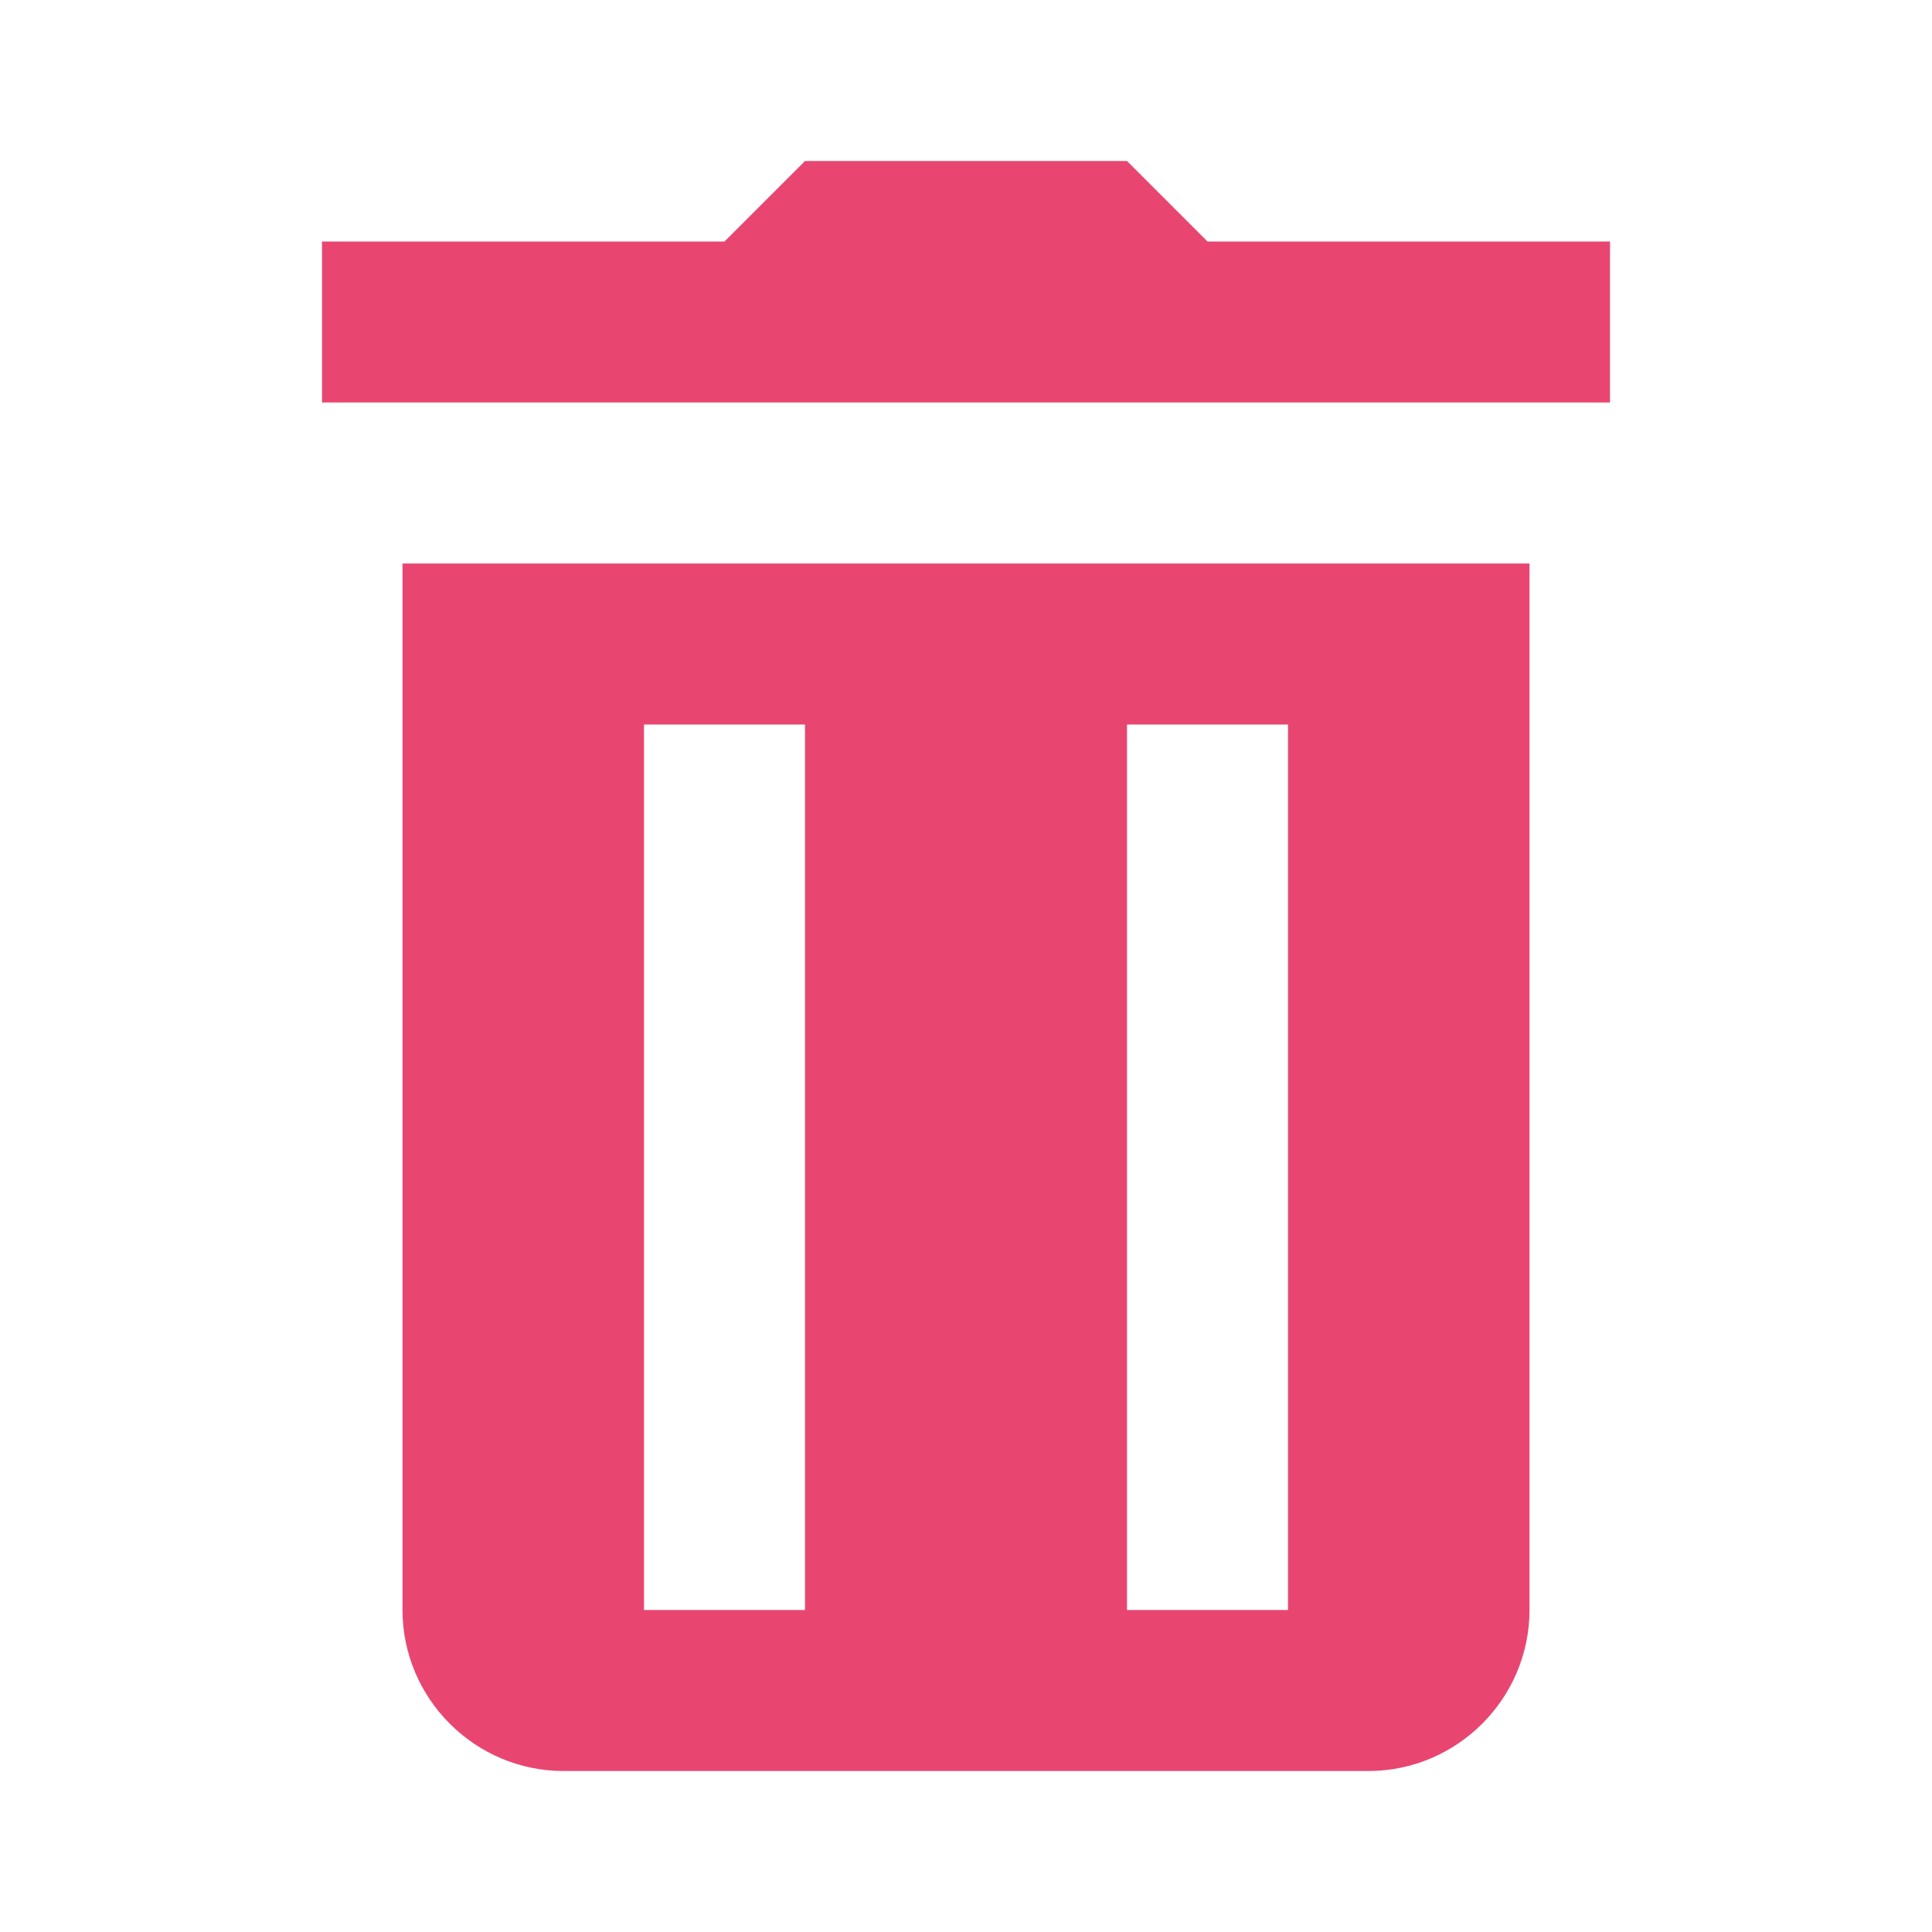
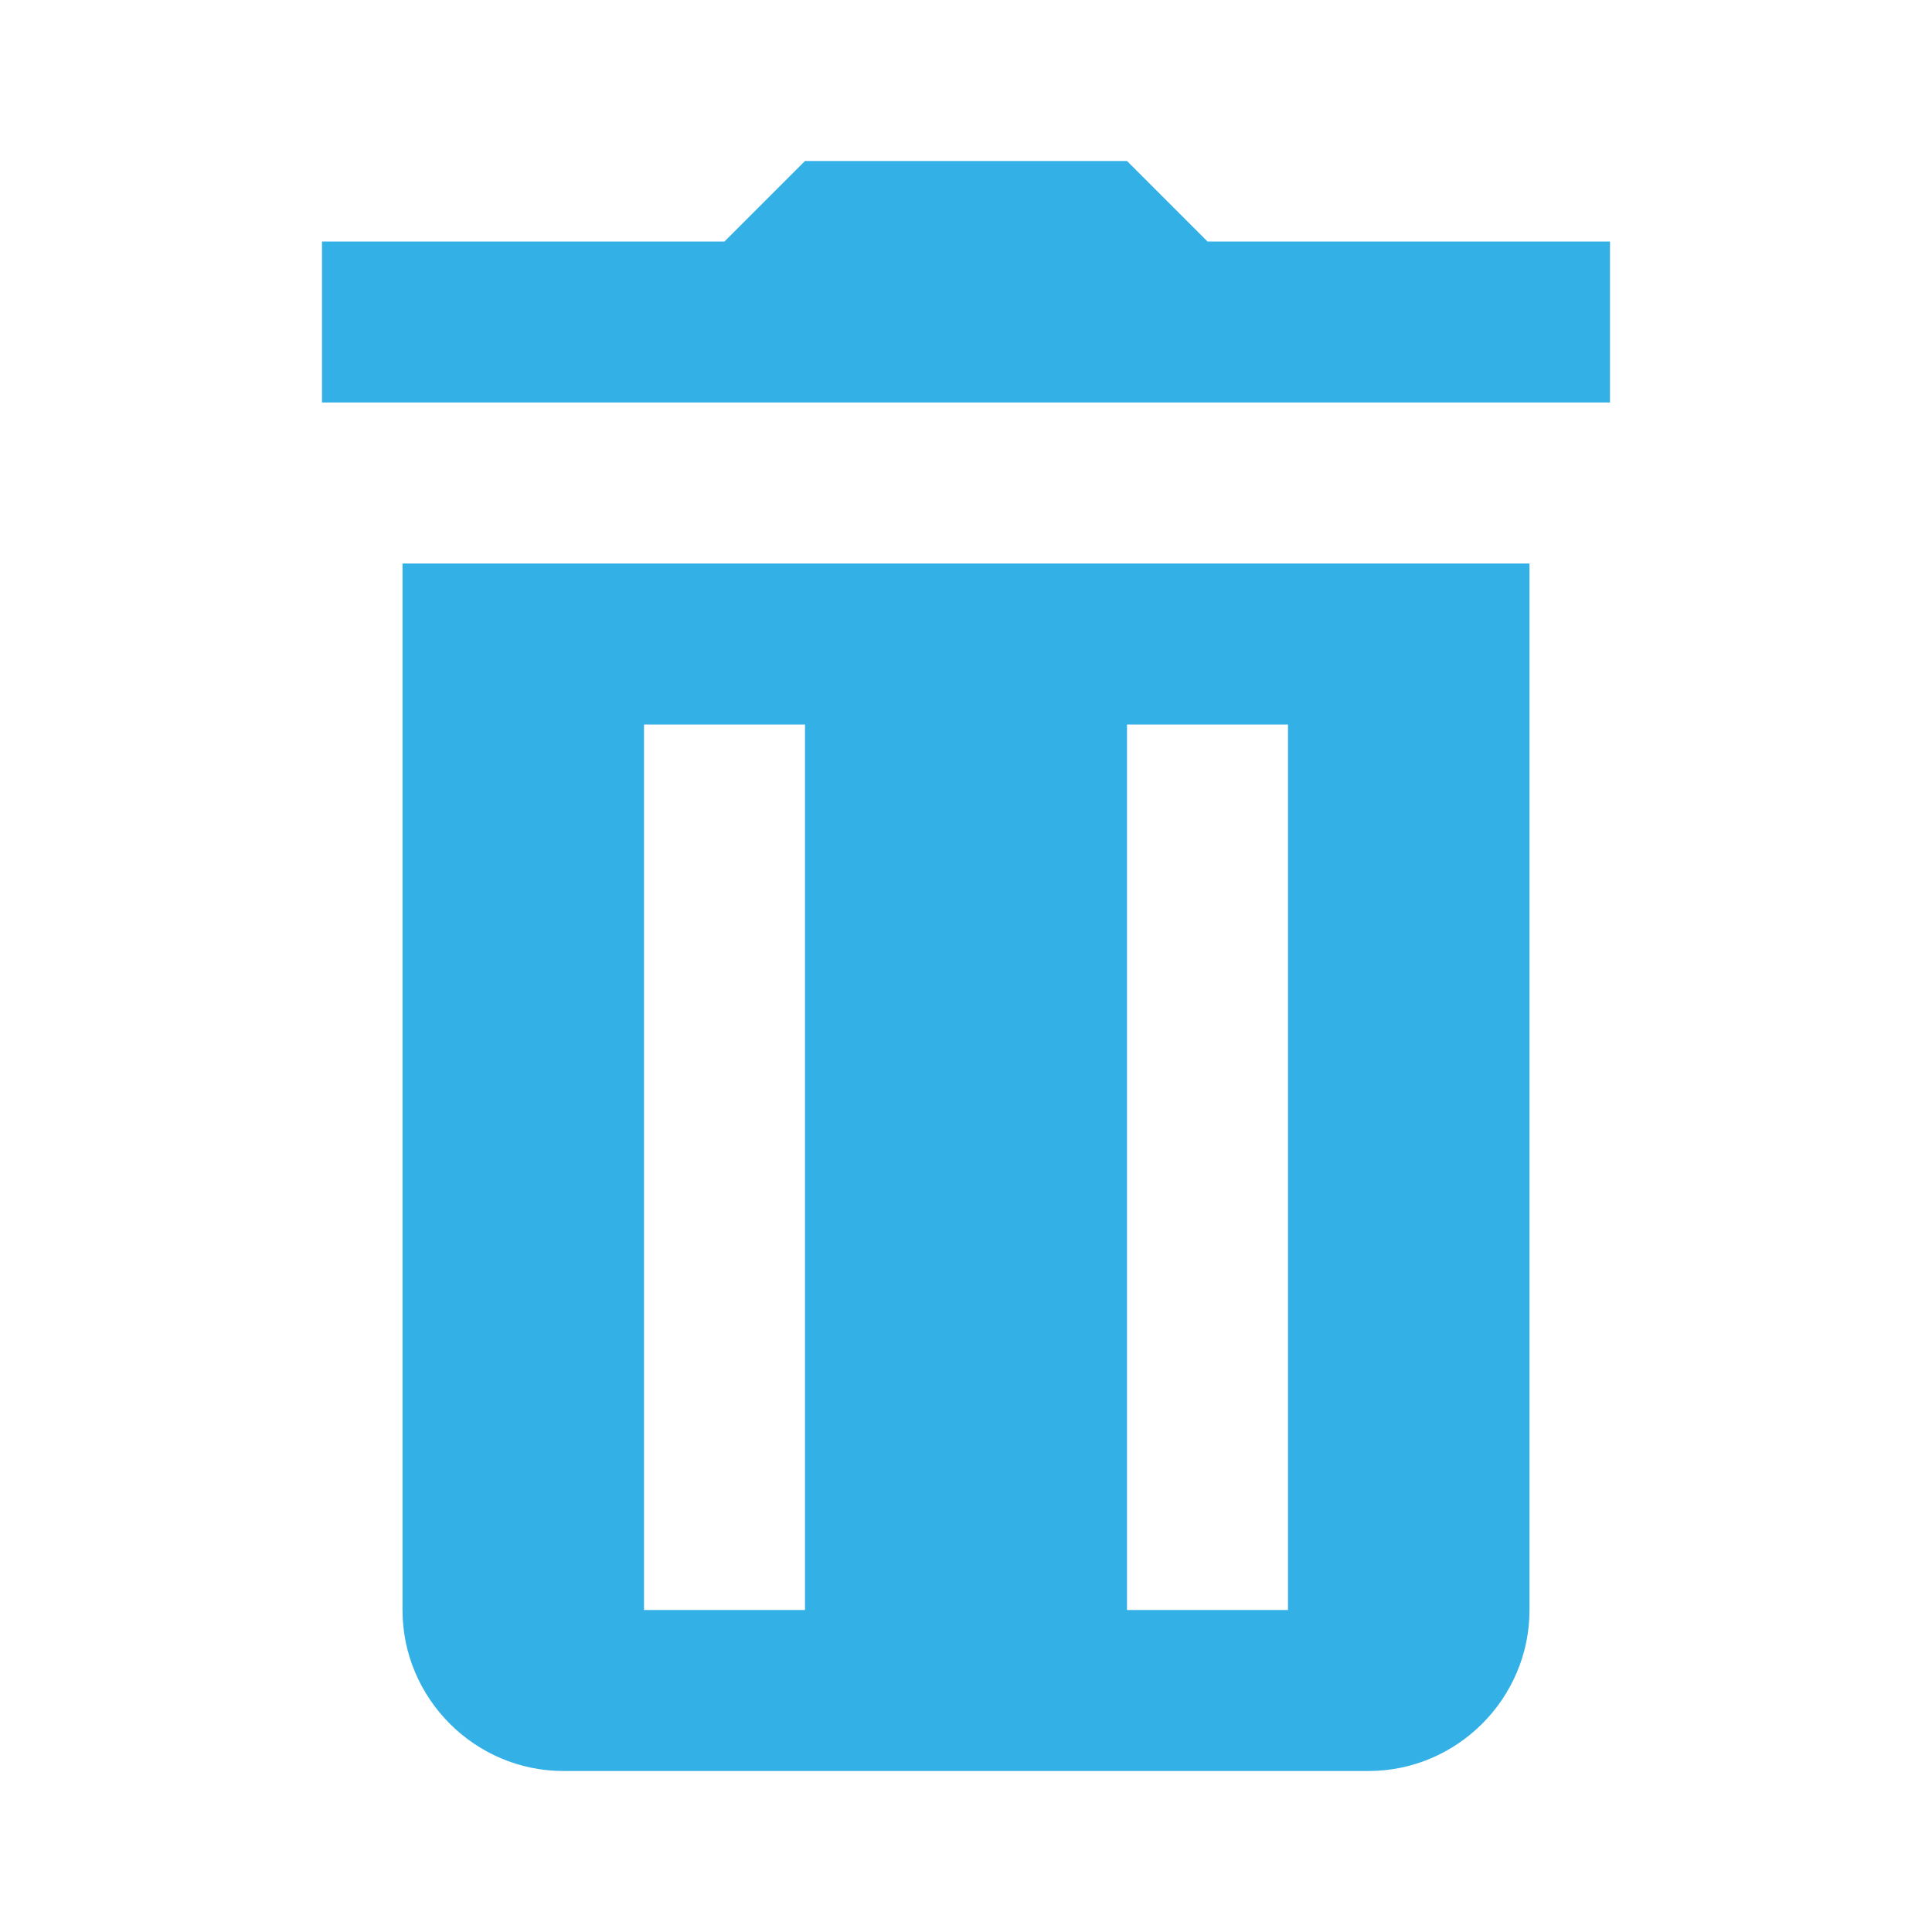
<svg xmlns="http://www.w3.org/2000/svg" width="24" height="24" viewBox="0 0 24 24" fill="none">
-   <path d="M10 2L9 3H4V5H20V3H15L14 2H10ZM5 7V20C5 21.1 5.9 22 7 22H17C18.1 22 19 21.1 19 20V7H5ZM8 9H10V20H8V9ZM14 9H16V20H14V9Z" fill="#E84671" />
+   <path d="M10 2L9 3H4V5H20V3H15L14 2H10ZM5 7V20C5 21.1 5.9 22 7 22H17C18.1 22 19 21.1 19 20V7H5ZM8 9H10V20H8V9ZM14 9H16V20H14V9Z" fill="#33b0e6" />
</svg>
